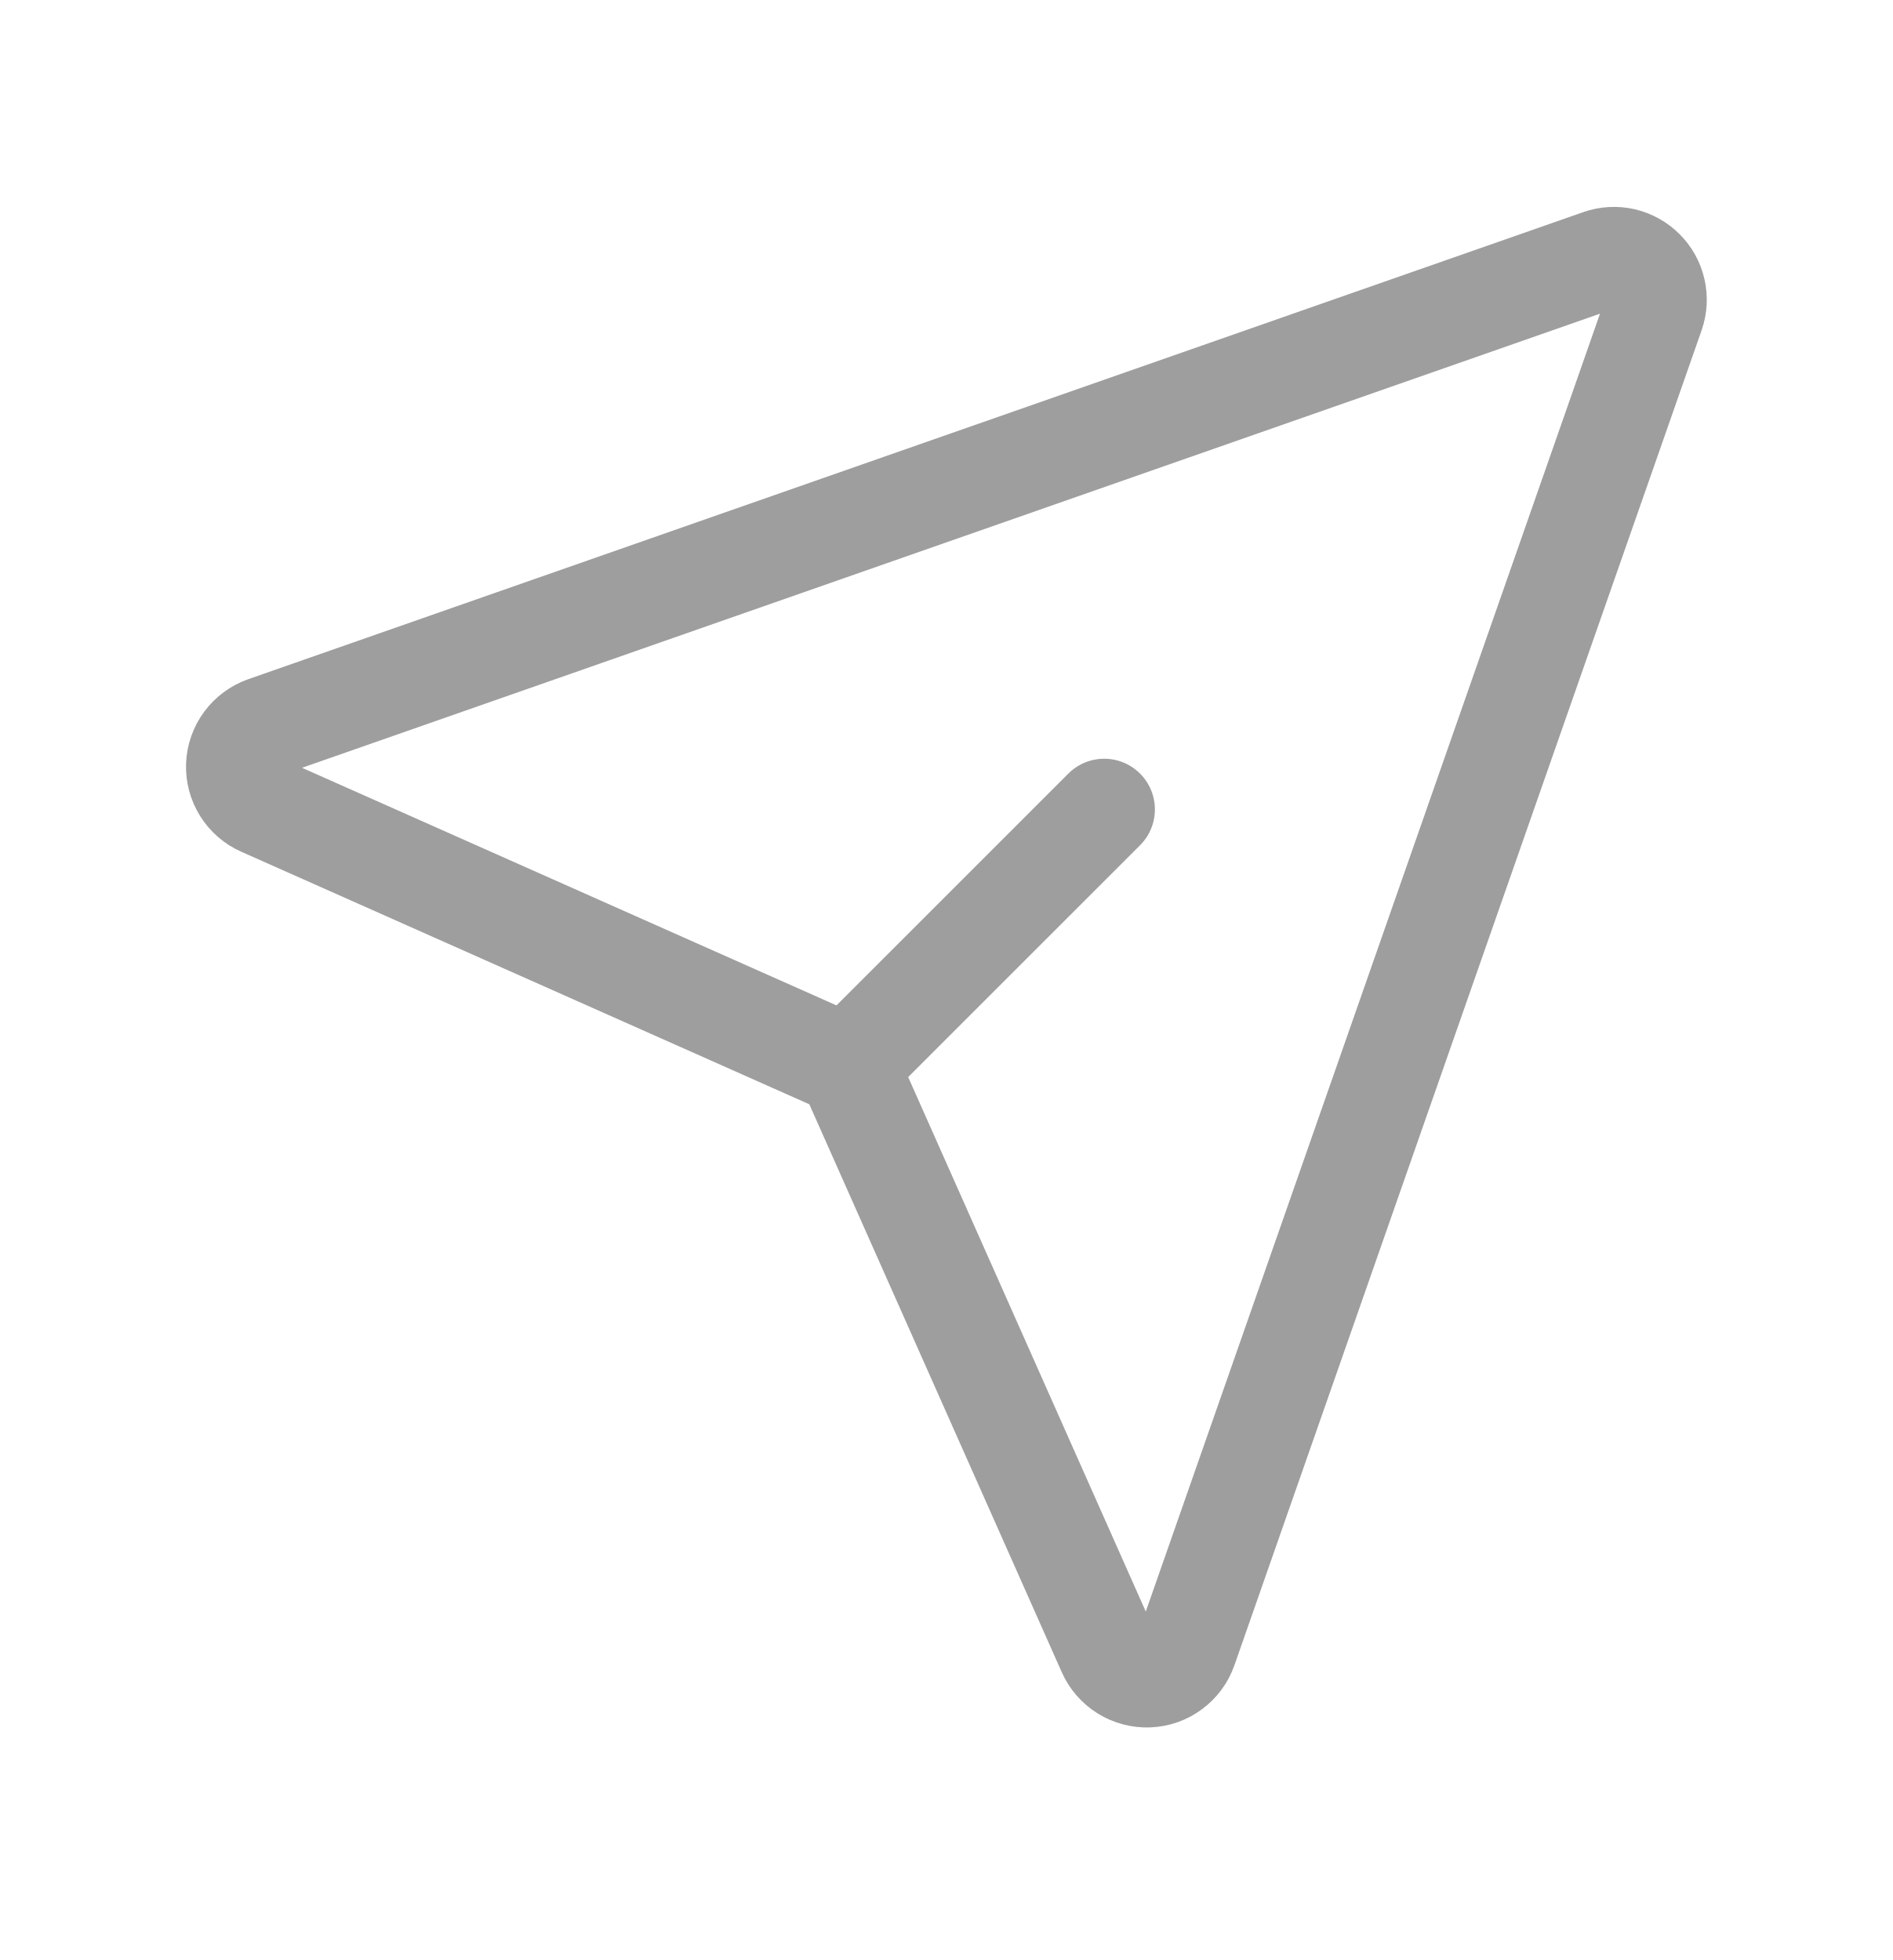
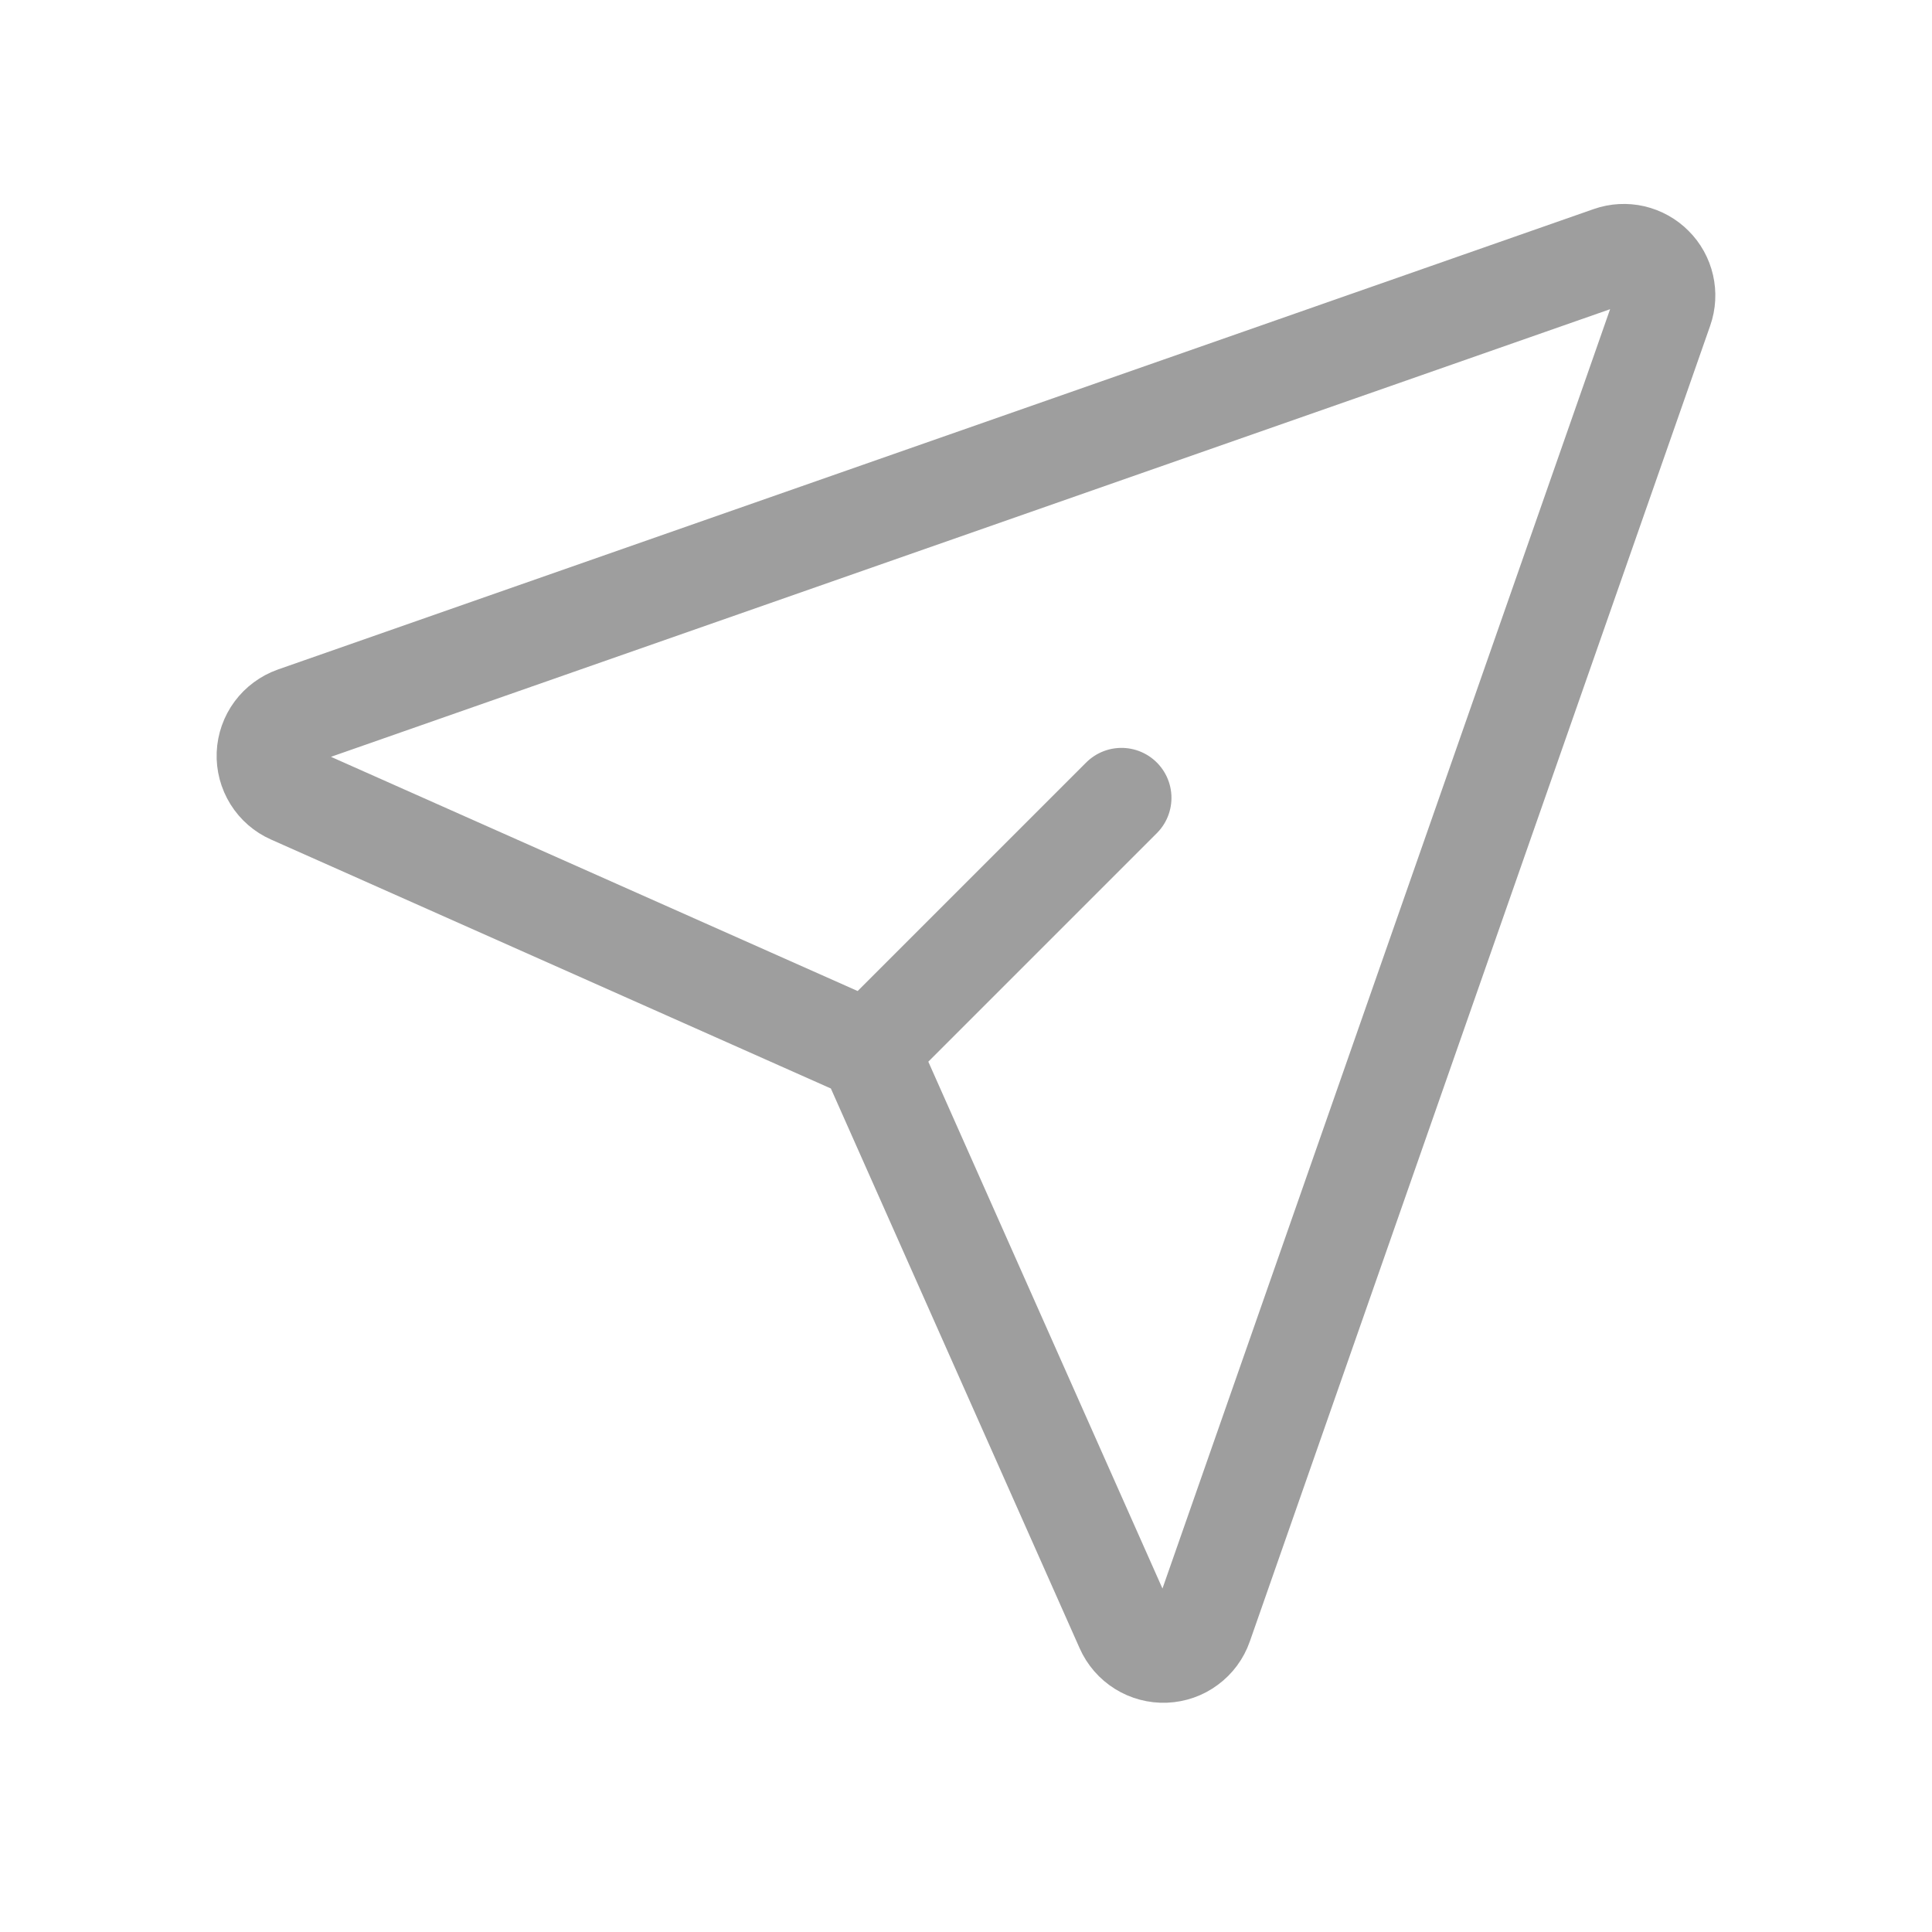
- <svg xmlns="http://www.w3.org/2000/svg" width="28" height="29" viewBox="0 0 28 29" fill="none">
+ <svg xmlns="http://www.w3.org/2000/svg" width="24" height="24" viewBox="0 0 28 29" fill="none">
  <g id="mynaui:send">
    <path id="Vector" d="M16.334 11.976L12.834 15.476M23.67 3.846C23.781 3.807 23.9 3.801 24.014 3.827C24.128 3.854 24.233 3.912 24.315 3.995C24.398 4.077 24.456 4.182 24.482 4.296C24.508 4.41 24.502 4.529 24.463 4.64L17.552 24.392C17.511 24.51 17.435 24.613 17.334 24.687C17.234 24.762 17.113 24.804 16.988 24.809C16.863 24.814 16.739 24.781 16.633 24.715C16.527 24.649 16.443 24.553 16.392 24.438L12.637 15.989C12.574 15.848 12.461 15.736 12.321 15.673L3.872 11.916C3.758 11.866 3.662 11.782 3.596 11.676C3.53 11.57 3.497 11.446 3.502 11.322C3.507 11.197 3.55 11.076 3.624 10.976C3.698 10.876 3.801 10.8 3.918 10.758L23.67 3.846Z" stroke="#9E9E9E" stroke-width="1.5" stroke-linecap="round" stroke-linejoin="round" />
  </g>
</svg>
